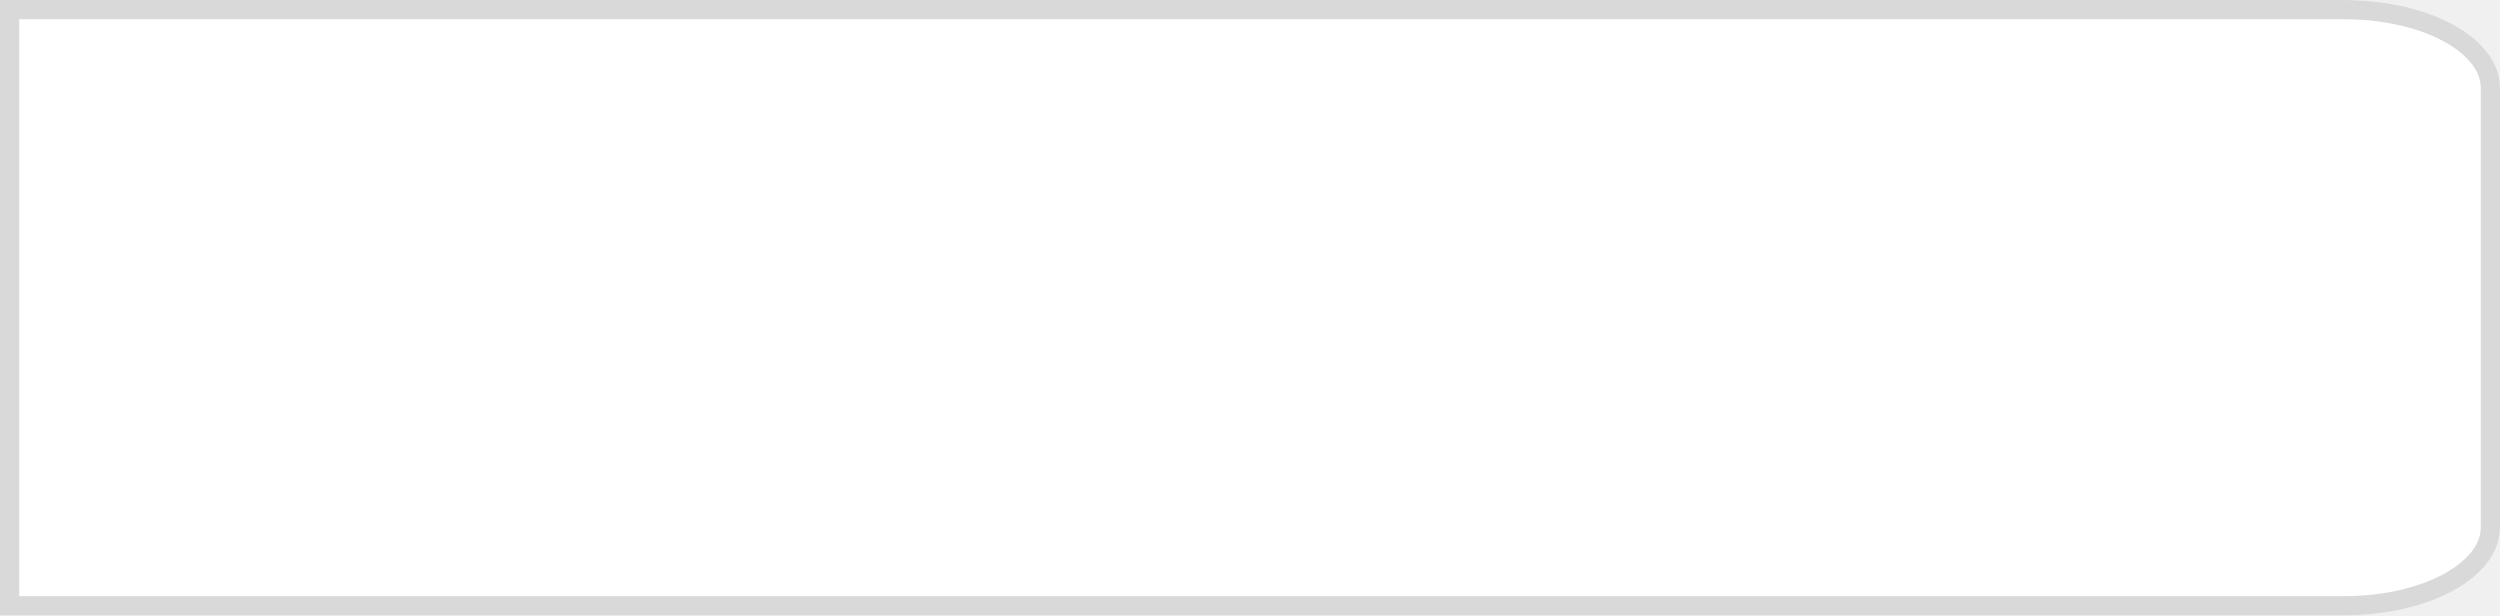
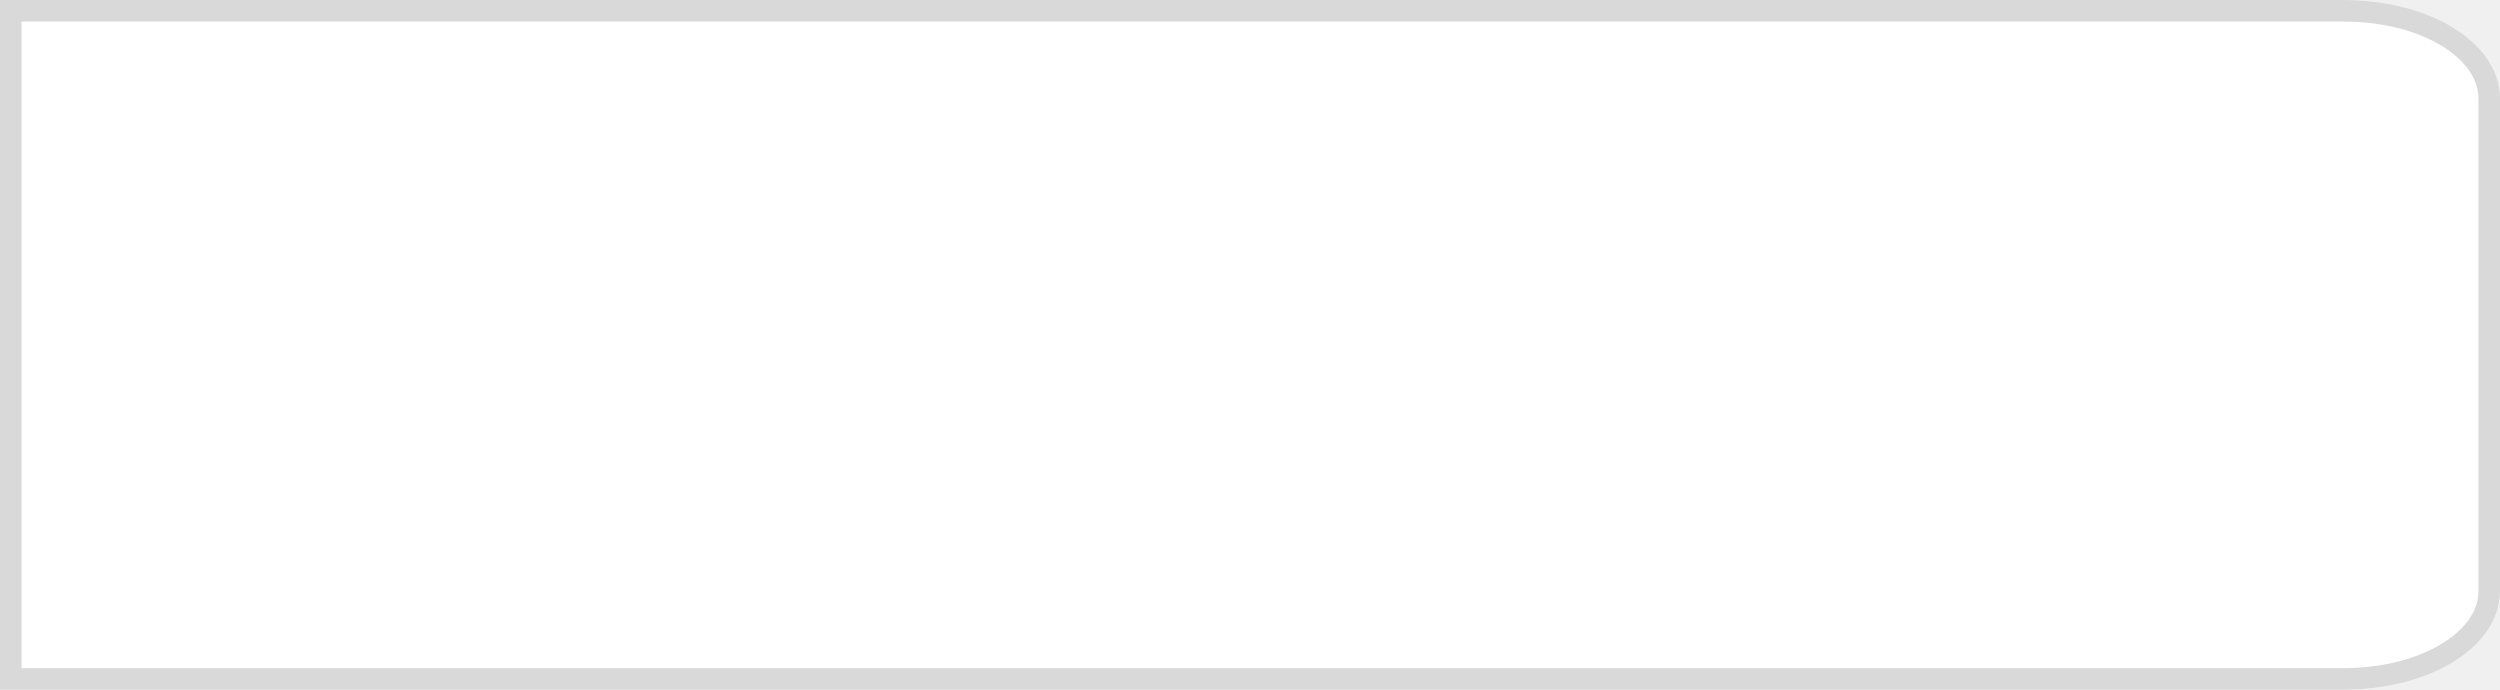
- <svg xmlns="http://www.w3.org/2000/svg" version="1.1" width="130px" height="32px">
+ <svg xmlns="http://www.w3.org/2000/svg" version="1.1" width="116px" height="32px">
  <defs>
-     <mask fill="white" id="clip83">
-       <path d="M 130 27.429  L 130 4.571  C 130 2.011  126.425 0  121.875 0  L 0 0  L 0 32  L 121.875 32  C 126.425 32  130 29.989  130 27.429  Z " fill-rule="evenodd" />
+     <mask fill="white" id="clip121">
+       <path d="M 116 27.429  L 116 4.571  C 116 2.011  112.81 0  108.75 0  L 0 0  L 0 32  L 108.75 32  C 112.81 32  116 29.989  116 27.429  Z " fill-rule="evenodd" />
    </mask>
  </defs>
-   <g transform="matrix(1 0 0 1 -652 -111 )">
-     <path d="M 130 27.429  L 130 4.571  C 130 2.011  126.425 0  121.875 0  L 0 0  L 0 32  L 121.875 32  C 126.425 32  130 29.989  130 27.429  Z " fill-rule="nonzero" fill="#ffffff" stroke="none" transform="matrix(1 0 0 1 652 111 )" />
-     <path d="M 130 27.429  L 130 4.571  C 130 2.011  126.425 0  121.875 0  L 0 0  L 0 32  L 121.875 32  C 126.425 32  130 29.989  130 27.429  Z " stroke-width="2" stroke="#d9d9d9" fill="none" transform="matrix(1 0 0 1 652 111 )" mask="url(#clip83)" />
+   <g transform="matrix(1 0 0 1 -779 -111 )">
+     <path d="M 116 27.429  L 116 4.571  C 116 2.011  112.81 0  108.75 0  L 0 0  L 0 32  L 108.75 32  C 112.81 32  116 29.989  116 27.429  Z " fill-rule="nonzero" fill="#ffffff" stroke="none" transform="matrix(1 0 0 1 779 111 )" />
+     <path d="M 116 27.429  L 116 4.571  C 116 2.011  112.81 0  108.75 0  L 0 0  L 0 32  L 108.75 32  C 112.81 32  116 29.989  116 27.429  Z " stroke-width="2" stroke="#d9d9d9" fill="none" transform="matrix(1 0 0 1 779 111 )" mask="url(#clip121)" />
  </g>
</svg>
